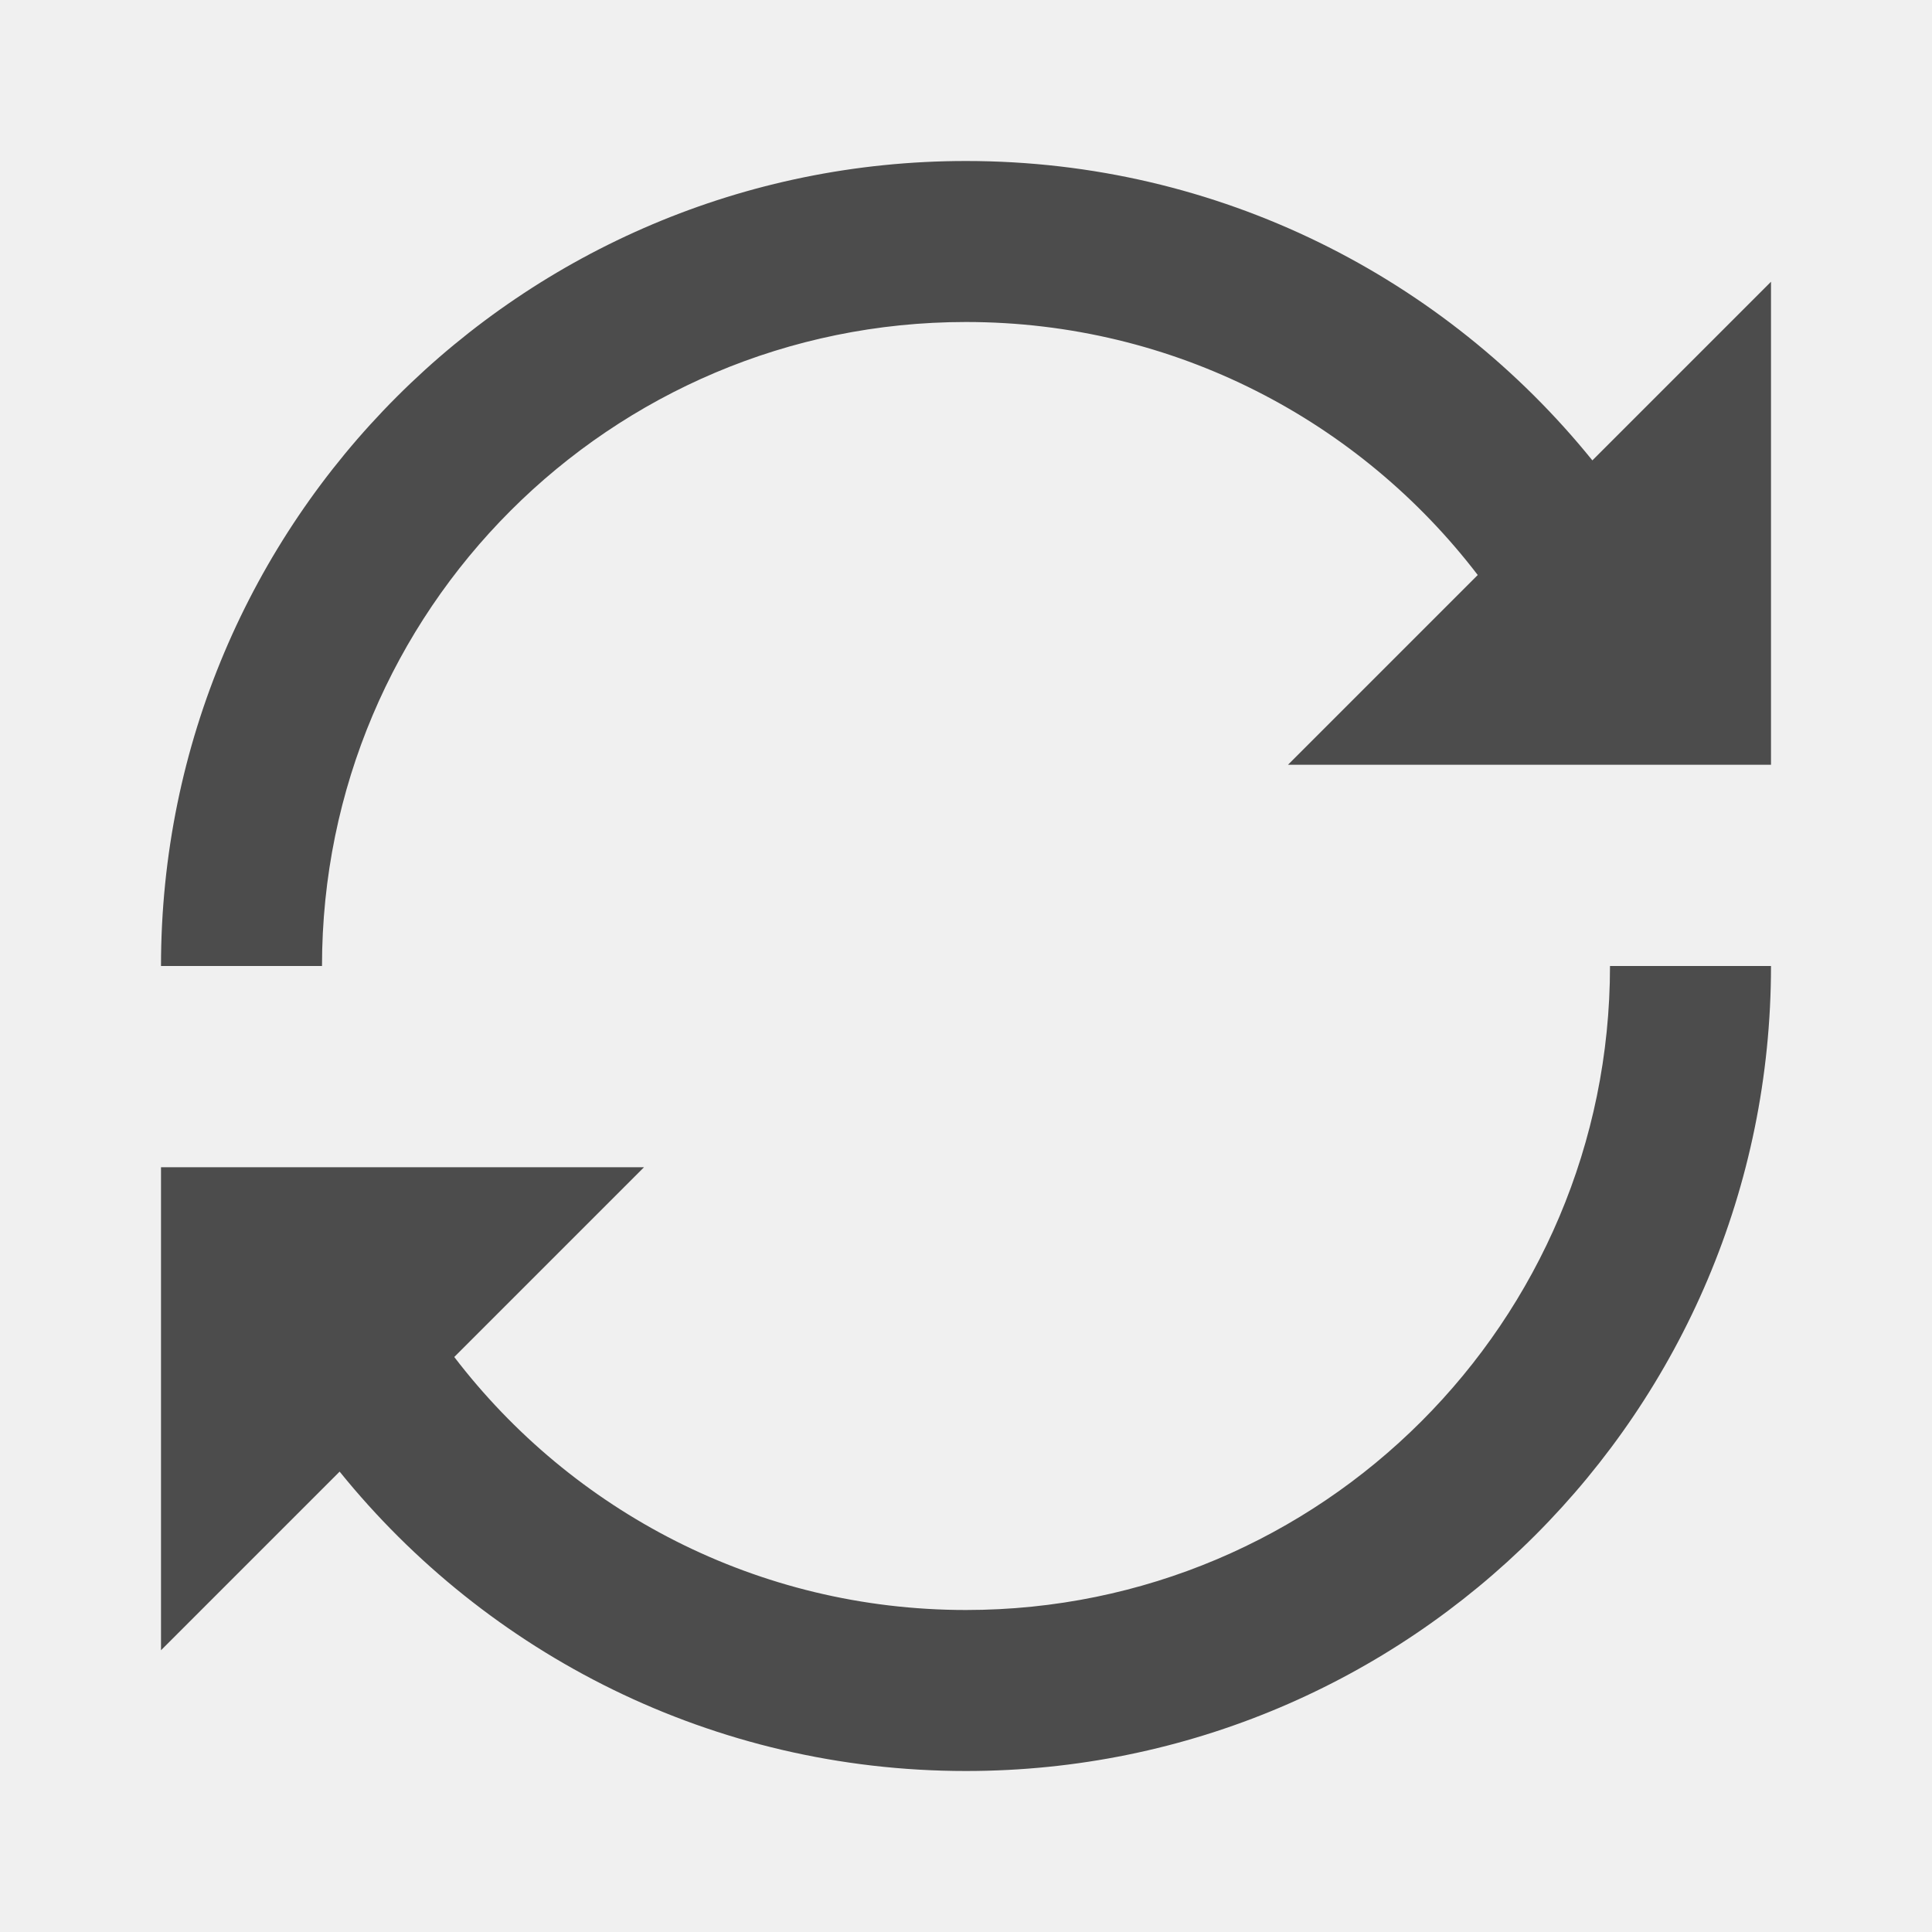
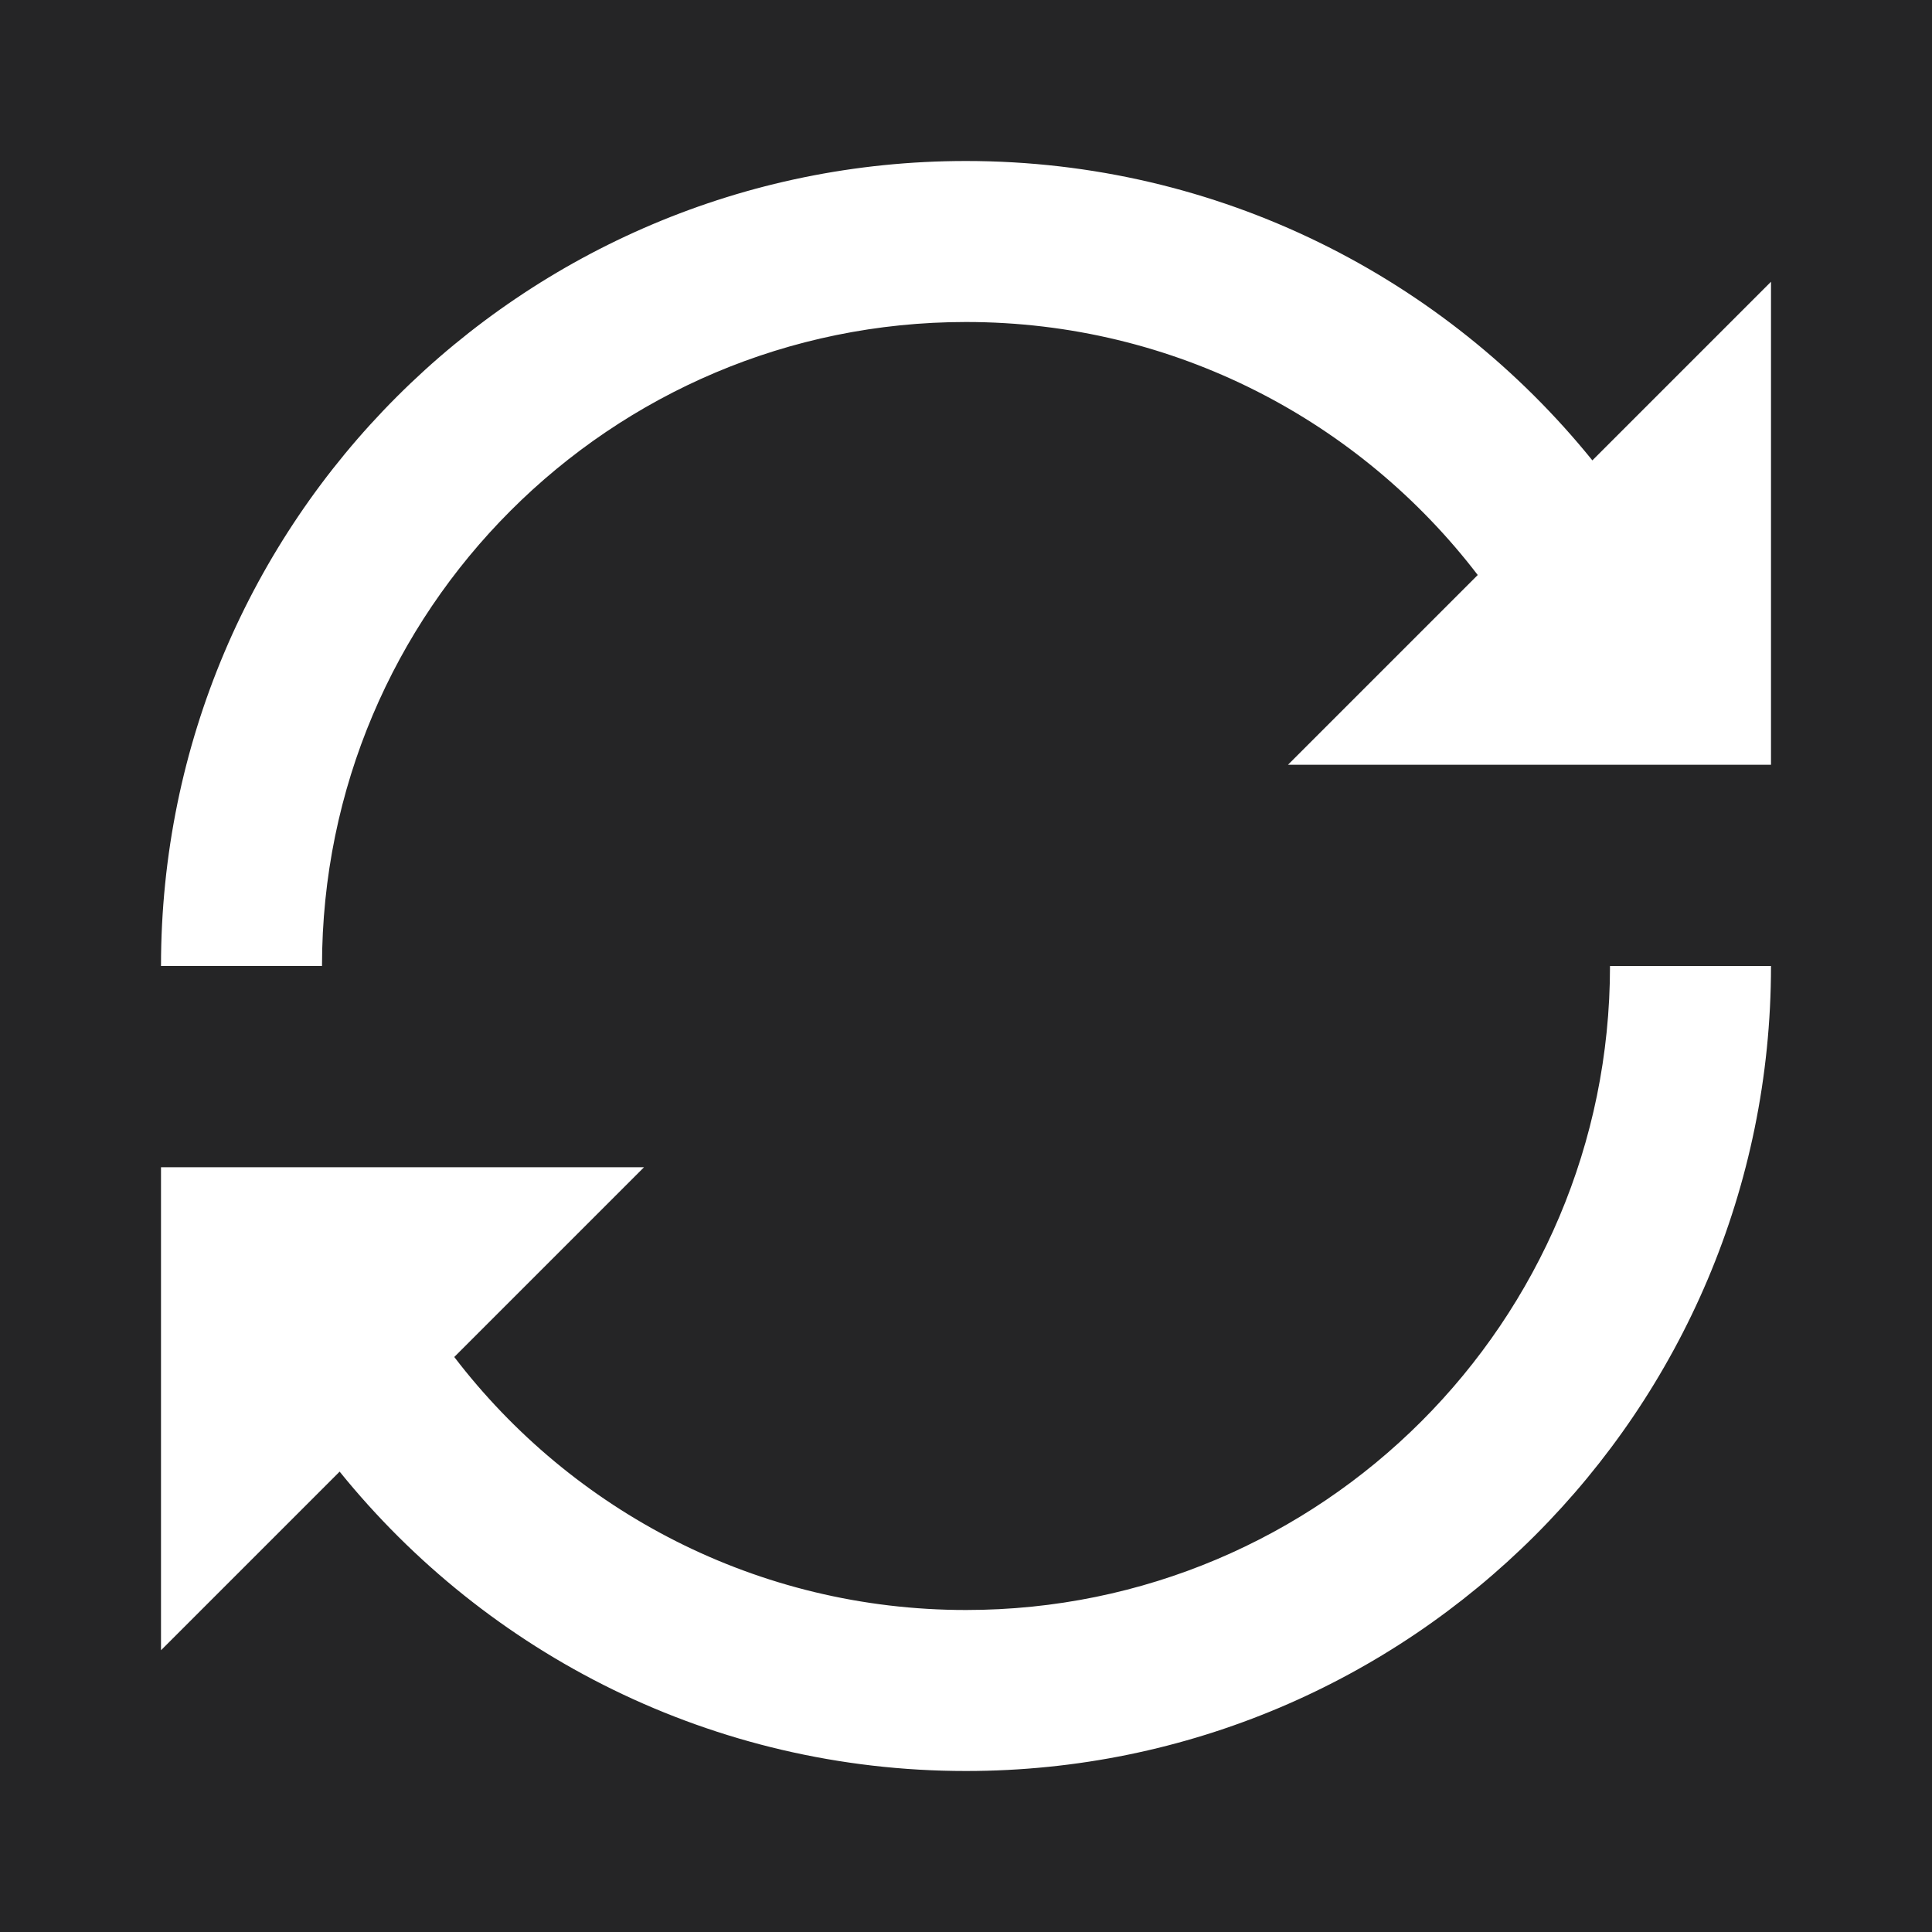
- <svg xmlns="http://www.w3.org/2000/svg" viewBox="0 0 24 24" fill="rgba(0,0,0,0.68)">
+ <svg xmlns="http://www.w3.org/2000/svg" viewBox="0 0 24 24" fill="#FFFFFF">
+   <rect width="24" height="24" fill="#252526" x="0" y="0" />
  <path d="M12 4C14.591 4 16.894 5.231 18.357 7.143L16 9.5H22V3.5L19.781 5.719C17.949 3.452 15.144 2 12 2 6.477 2 2 6.477 2 12H4C4 7.582 7.582 4 12 4ZM20 12C20 16.418 16.418 20 12 20 9.41 20 7.106 18.77 5.643 16.857L8 14.5 2 14.5V20.5L4.219 18.281C6.051 20.548 8.856 22 12 22 17.523 22 22 17.523 22 12H20Z" />
</svg>
